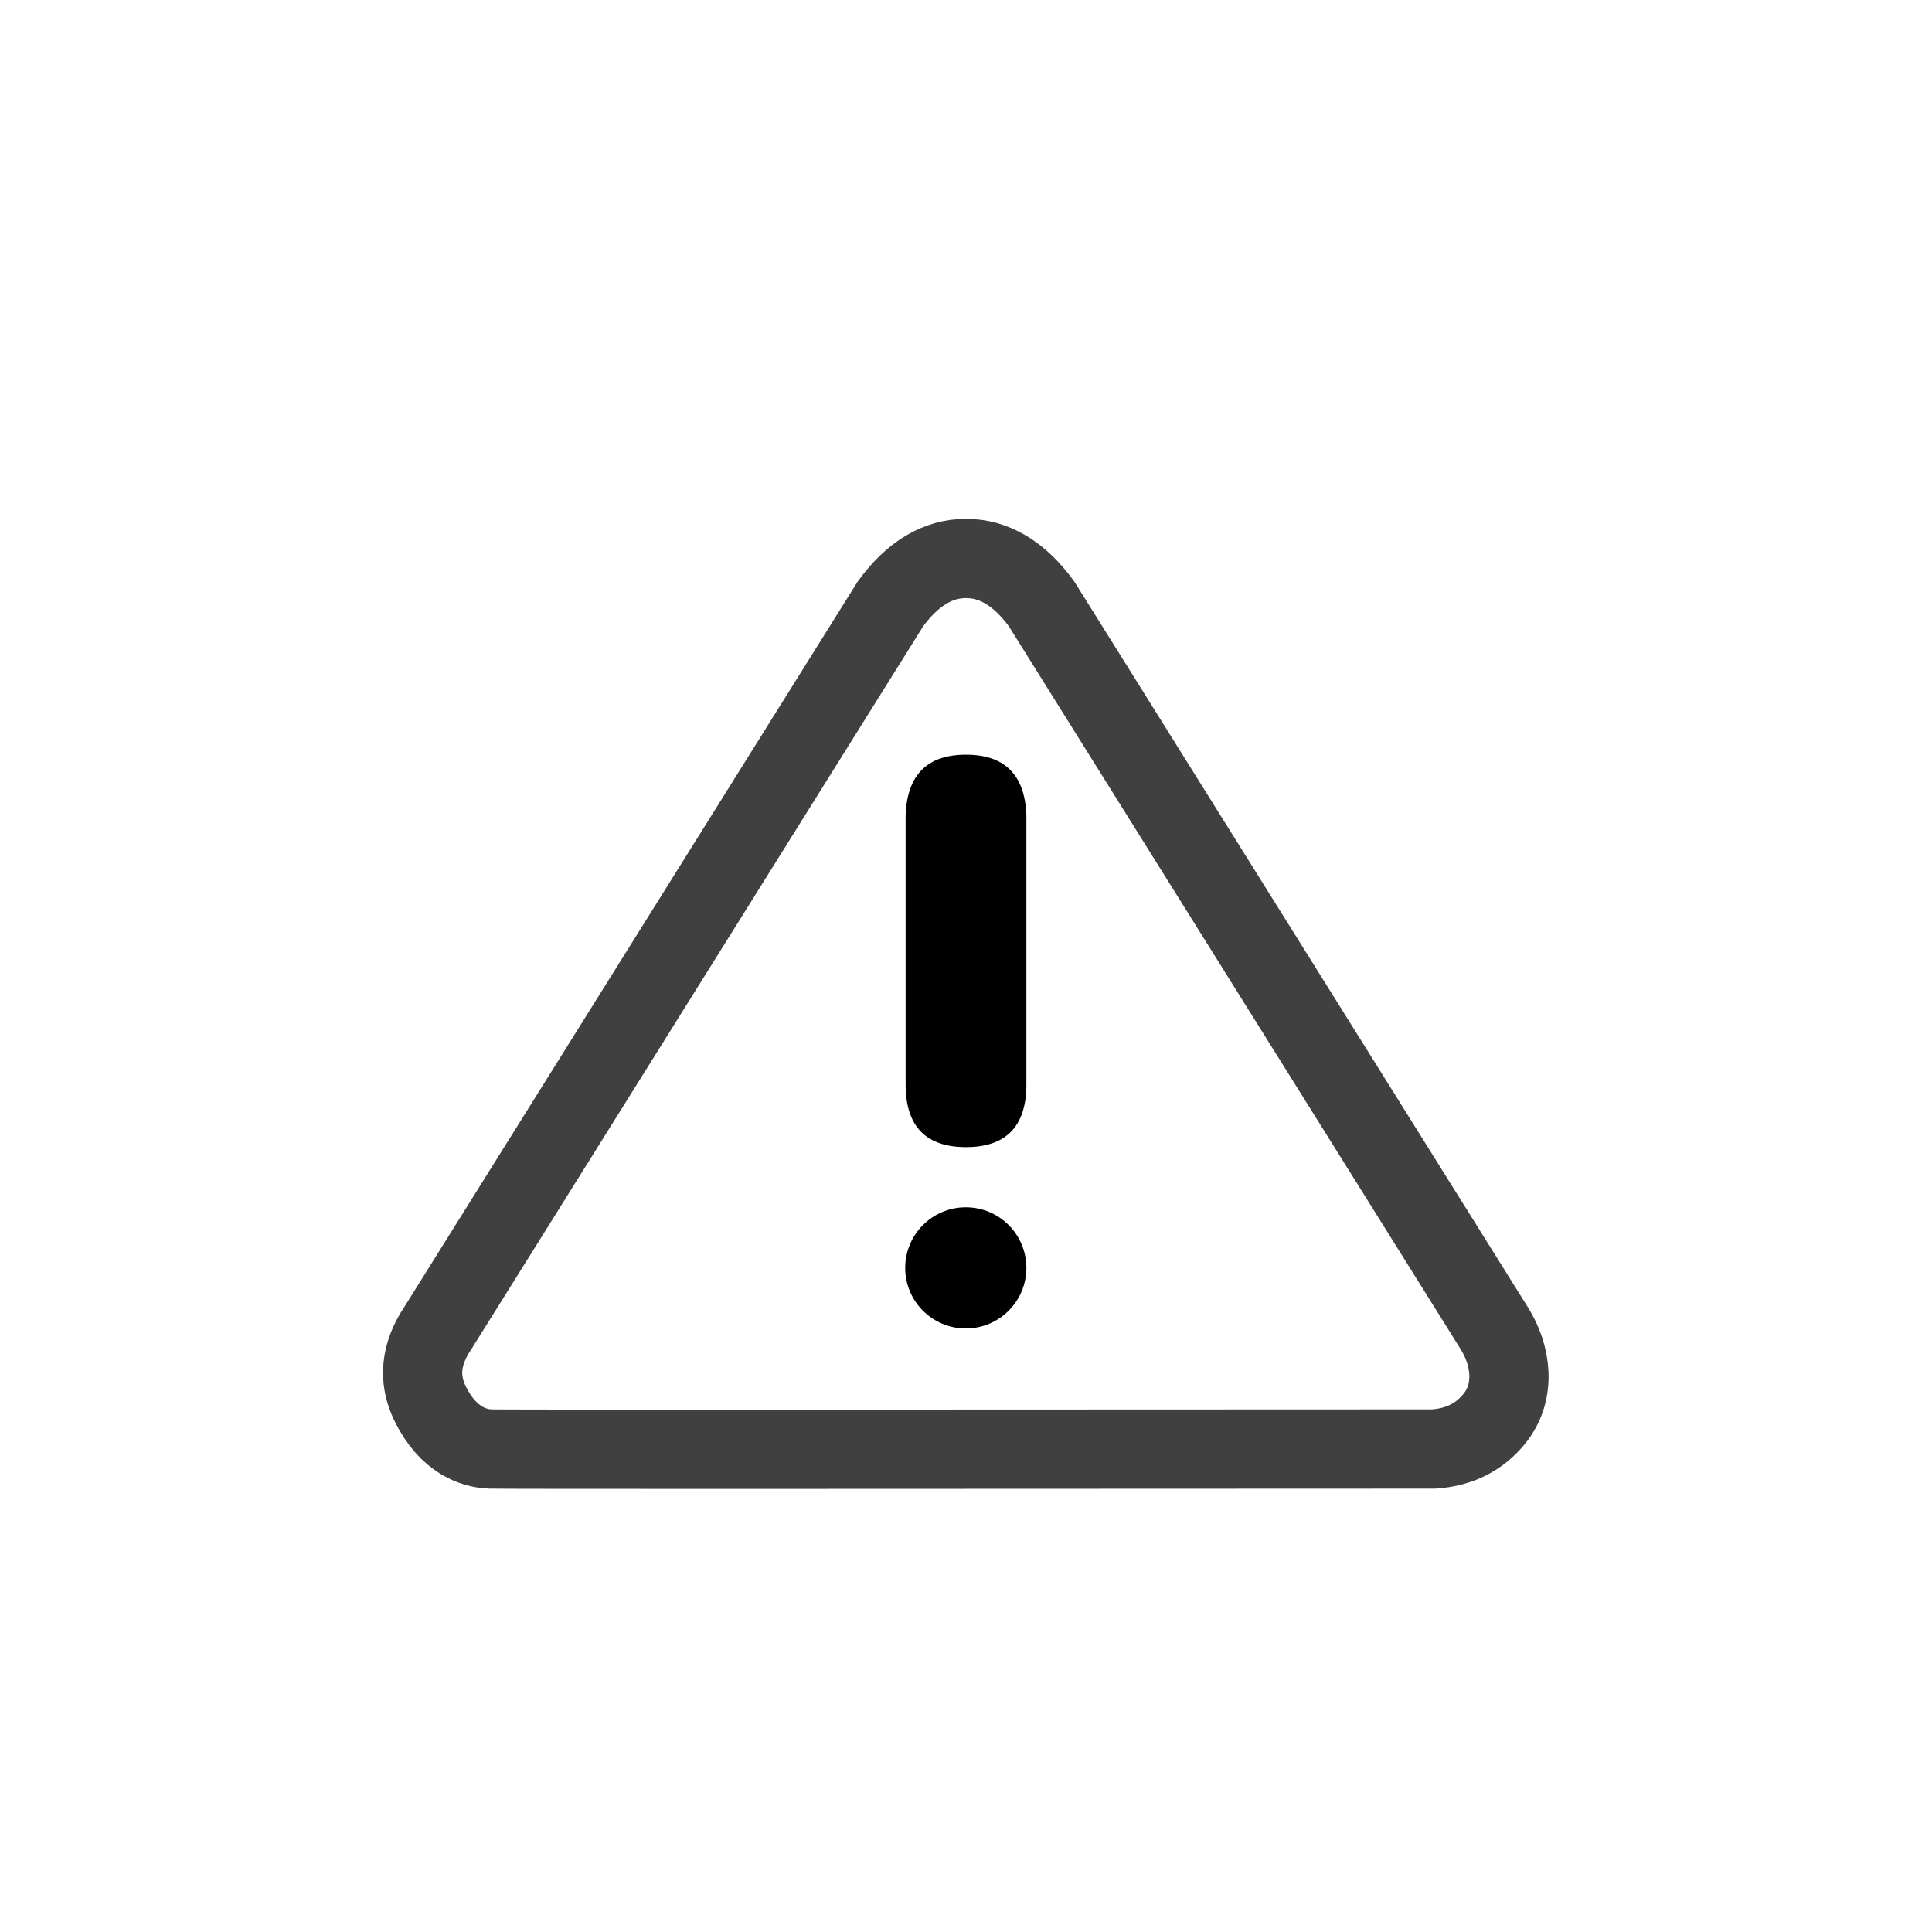
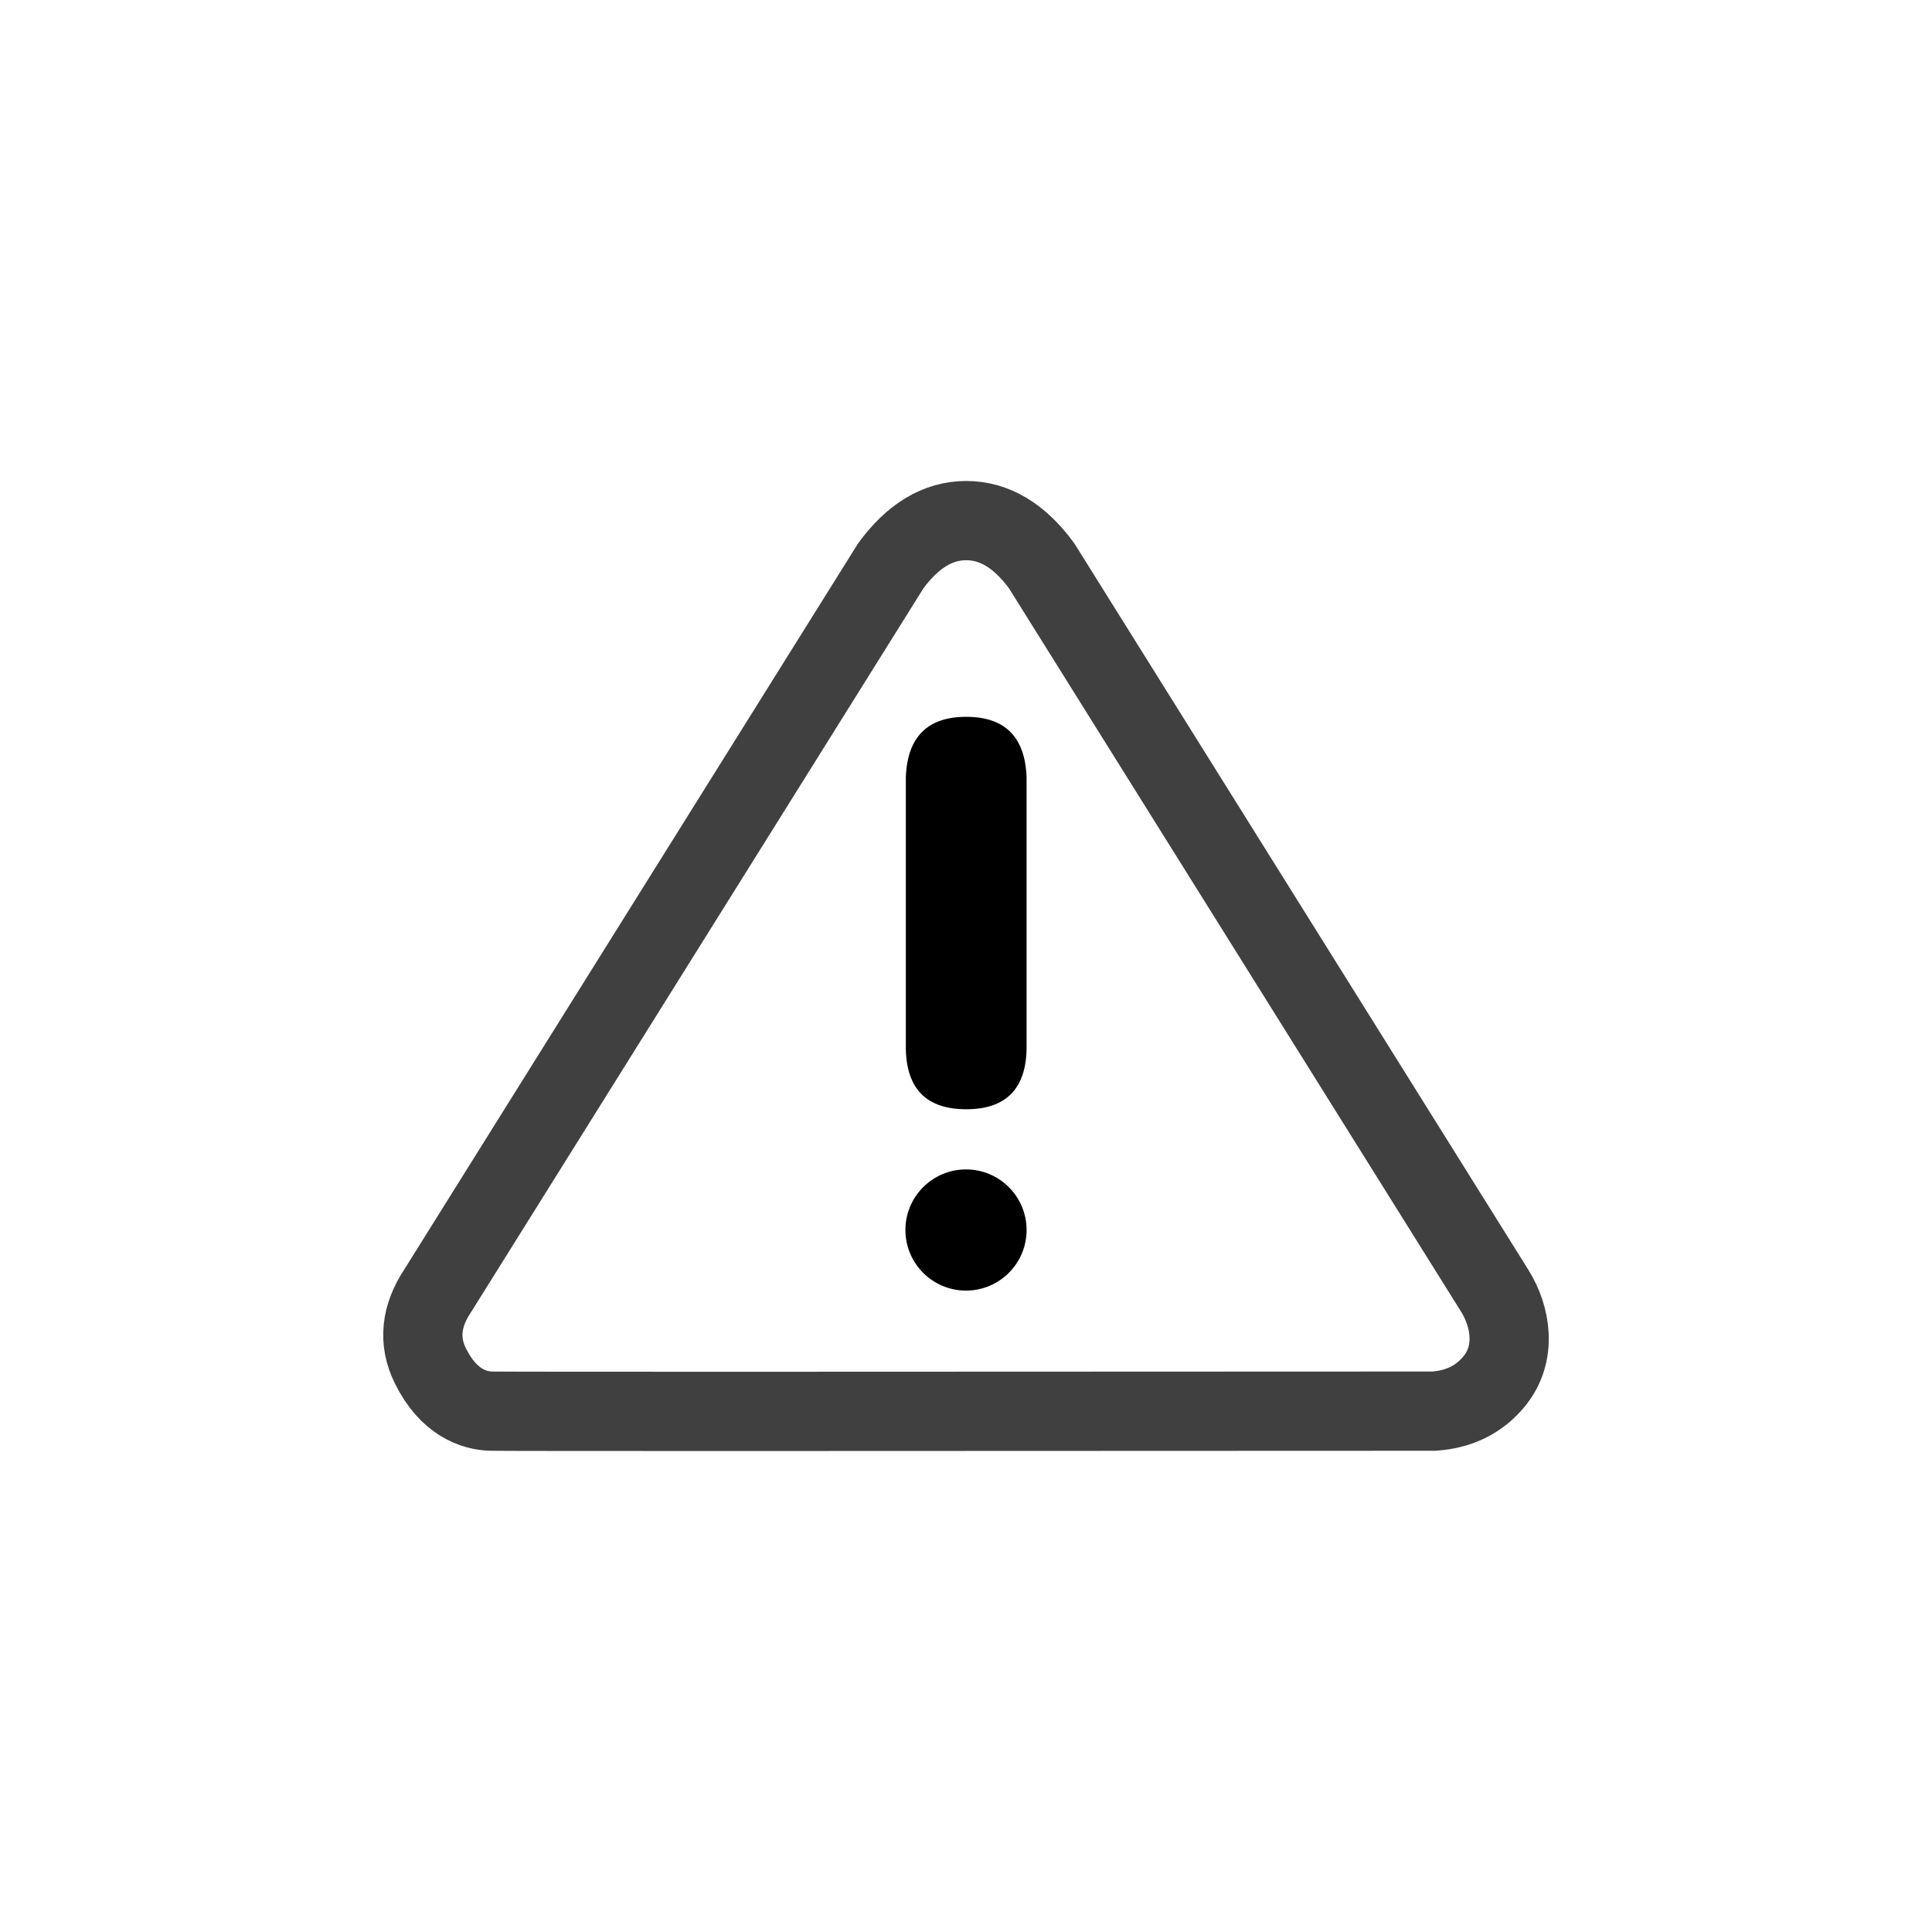
<svg xmlns="http://www.w3.org/2000/svg" style="isolation:isolate" viewBox="0 0 512 512" width="512pt" height="512pt">
  <defs>
-     <clipPath id="_clipPath_03EyH3qUlbbtre5cYz7w3PcE0GUEmG7w">
+     <clipPath id="_clipPath_rTL93SuKHWtwHSUe2Y0bzWpA7KuGN4U2">
      <rect width="512" height="512" />
    </clipPath>
  </defs>
-   <g clip-path="url(#_clipPath_03EyH3qUlbbtre5cYz7w3PcE0GUEmG7w)">
-     <path d=" M 116 352 Q 109.172 362.203 114 372 C 118.828 381.797 125.656 383.859 130 384 Q 134.344 384.141 380 384 Q 390.094 383.281 396 376 C 401.906 368.719 400.406 359 396 352 Q 391.594 345 276 160 Q 267.219 148 256 148 Q 244.781 148 236 160 L 116 352 Z " fill="none" />
-     <path d=" M 116 352 Q 109.172 362.203 114 372 C 118.828 381.797 125.656 383.859 130 384 Q 134.344 384.141 380 384 Q 390.094 383.281 396 376 C 401.906 368.719 400.406 359 396 352 Q 391.594 345 276 160 Q 267.219 148 256 148 Q 244.781 148 236 160 L 116 352 Z " fill="none" mask="url(#_mask_Fxfn2WNGXxsASHDi35CdqQ3IfAk5fdqc)" vector-effect="non-scaling-stroke" stroke-width="28" stroke="rgb(64,64,64)" stroke-linejoin="miter" stroke-linecap="square" stroke-miterlimit="3" />
-     <circle vector-effect="non-scaling-stroke" cx="255.944" cy="336" r="16.056" fill="rgb(0,0,0)" />
-     <path d=" M 240 288 Q 240.313 304 256 304 Q 271.688 304 272 288 L 272 216 Q 271.391 200 256 200 Q 240.609 200 240 216 L 240 288 Z " fill="rgb(0,0,0)" />
+   <g clip-path="url(#_clipPath_rTL93SuKHWtwHSUe2Y0bzWpA7KuGN4U2)">
+     <path d=" M 116.056 341.965 Q 109.228 352.168 114.056 361.965 C 118.884 371.762 125.712 373.824 130.056 373.965 Q 134.4 374.106 380.056 373.965 Q 390.15 373.246 396.056 365.965 C 401.962 358.684 400.462 348.965 396.056 341.965 Q 391.65 334.965 276.056 149.965 Q 267.275 137.965 256.056 137.965 Q 244.837 137.965 236.056 149.965 L 116.056 341.965 Z " fill="none" />
+     <path d=" M 116.056 341.965 Q 109.228 352.168 114.056 361.965 C 118.884 371.762 125.712 373.824 130.056 373.965 Q 134.4 374.106 380.056 373.965 Q 390.15 373.246 396.056 365.965 C 401.962 358.684 400.462 348.965 396.056 341.965 Q 391.65 334.965 276.056 149.965 Q 267.275 137.965 256.056 137.965 Q 244.837 137.965 236.056 149.965 L 116.056 341.965 Z " fill="none" mask="url(#_mask_34o2XHFhozeLAHxJPAFkdlhVsGcx9EjT)" vector-effect="non-scaling-stroke" stroke-width="28" stroke="rgb(64,64,64)" stroke-opacity="100" stroke-linejoin="miter" stroke-linecap="square" stroke-miterlimit="3" />
+     <circle vector-effect="non-scaling-stroke" cx="256" cy="325.965" r="16.056" fill="rgb(0,0,0)" />
+     <path d=" M 240.056 277.965 Q 240.369 293.965 256.056 293.965 Q 271.744 293.965 272.056 277.965 L 272.056 205.965 Q 271.447 189.965 256.056 189.965 Q 240.665 189.965 240.056 205.965 L 240.056 277.965 Z " fill="rgb(0,0,0)" />
  </g>
</svg>
